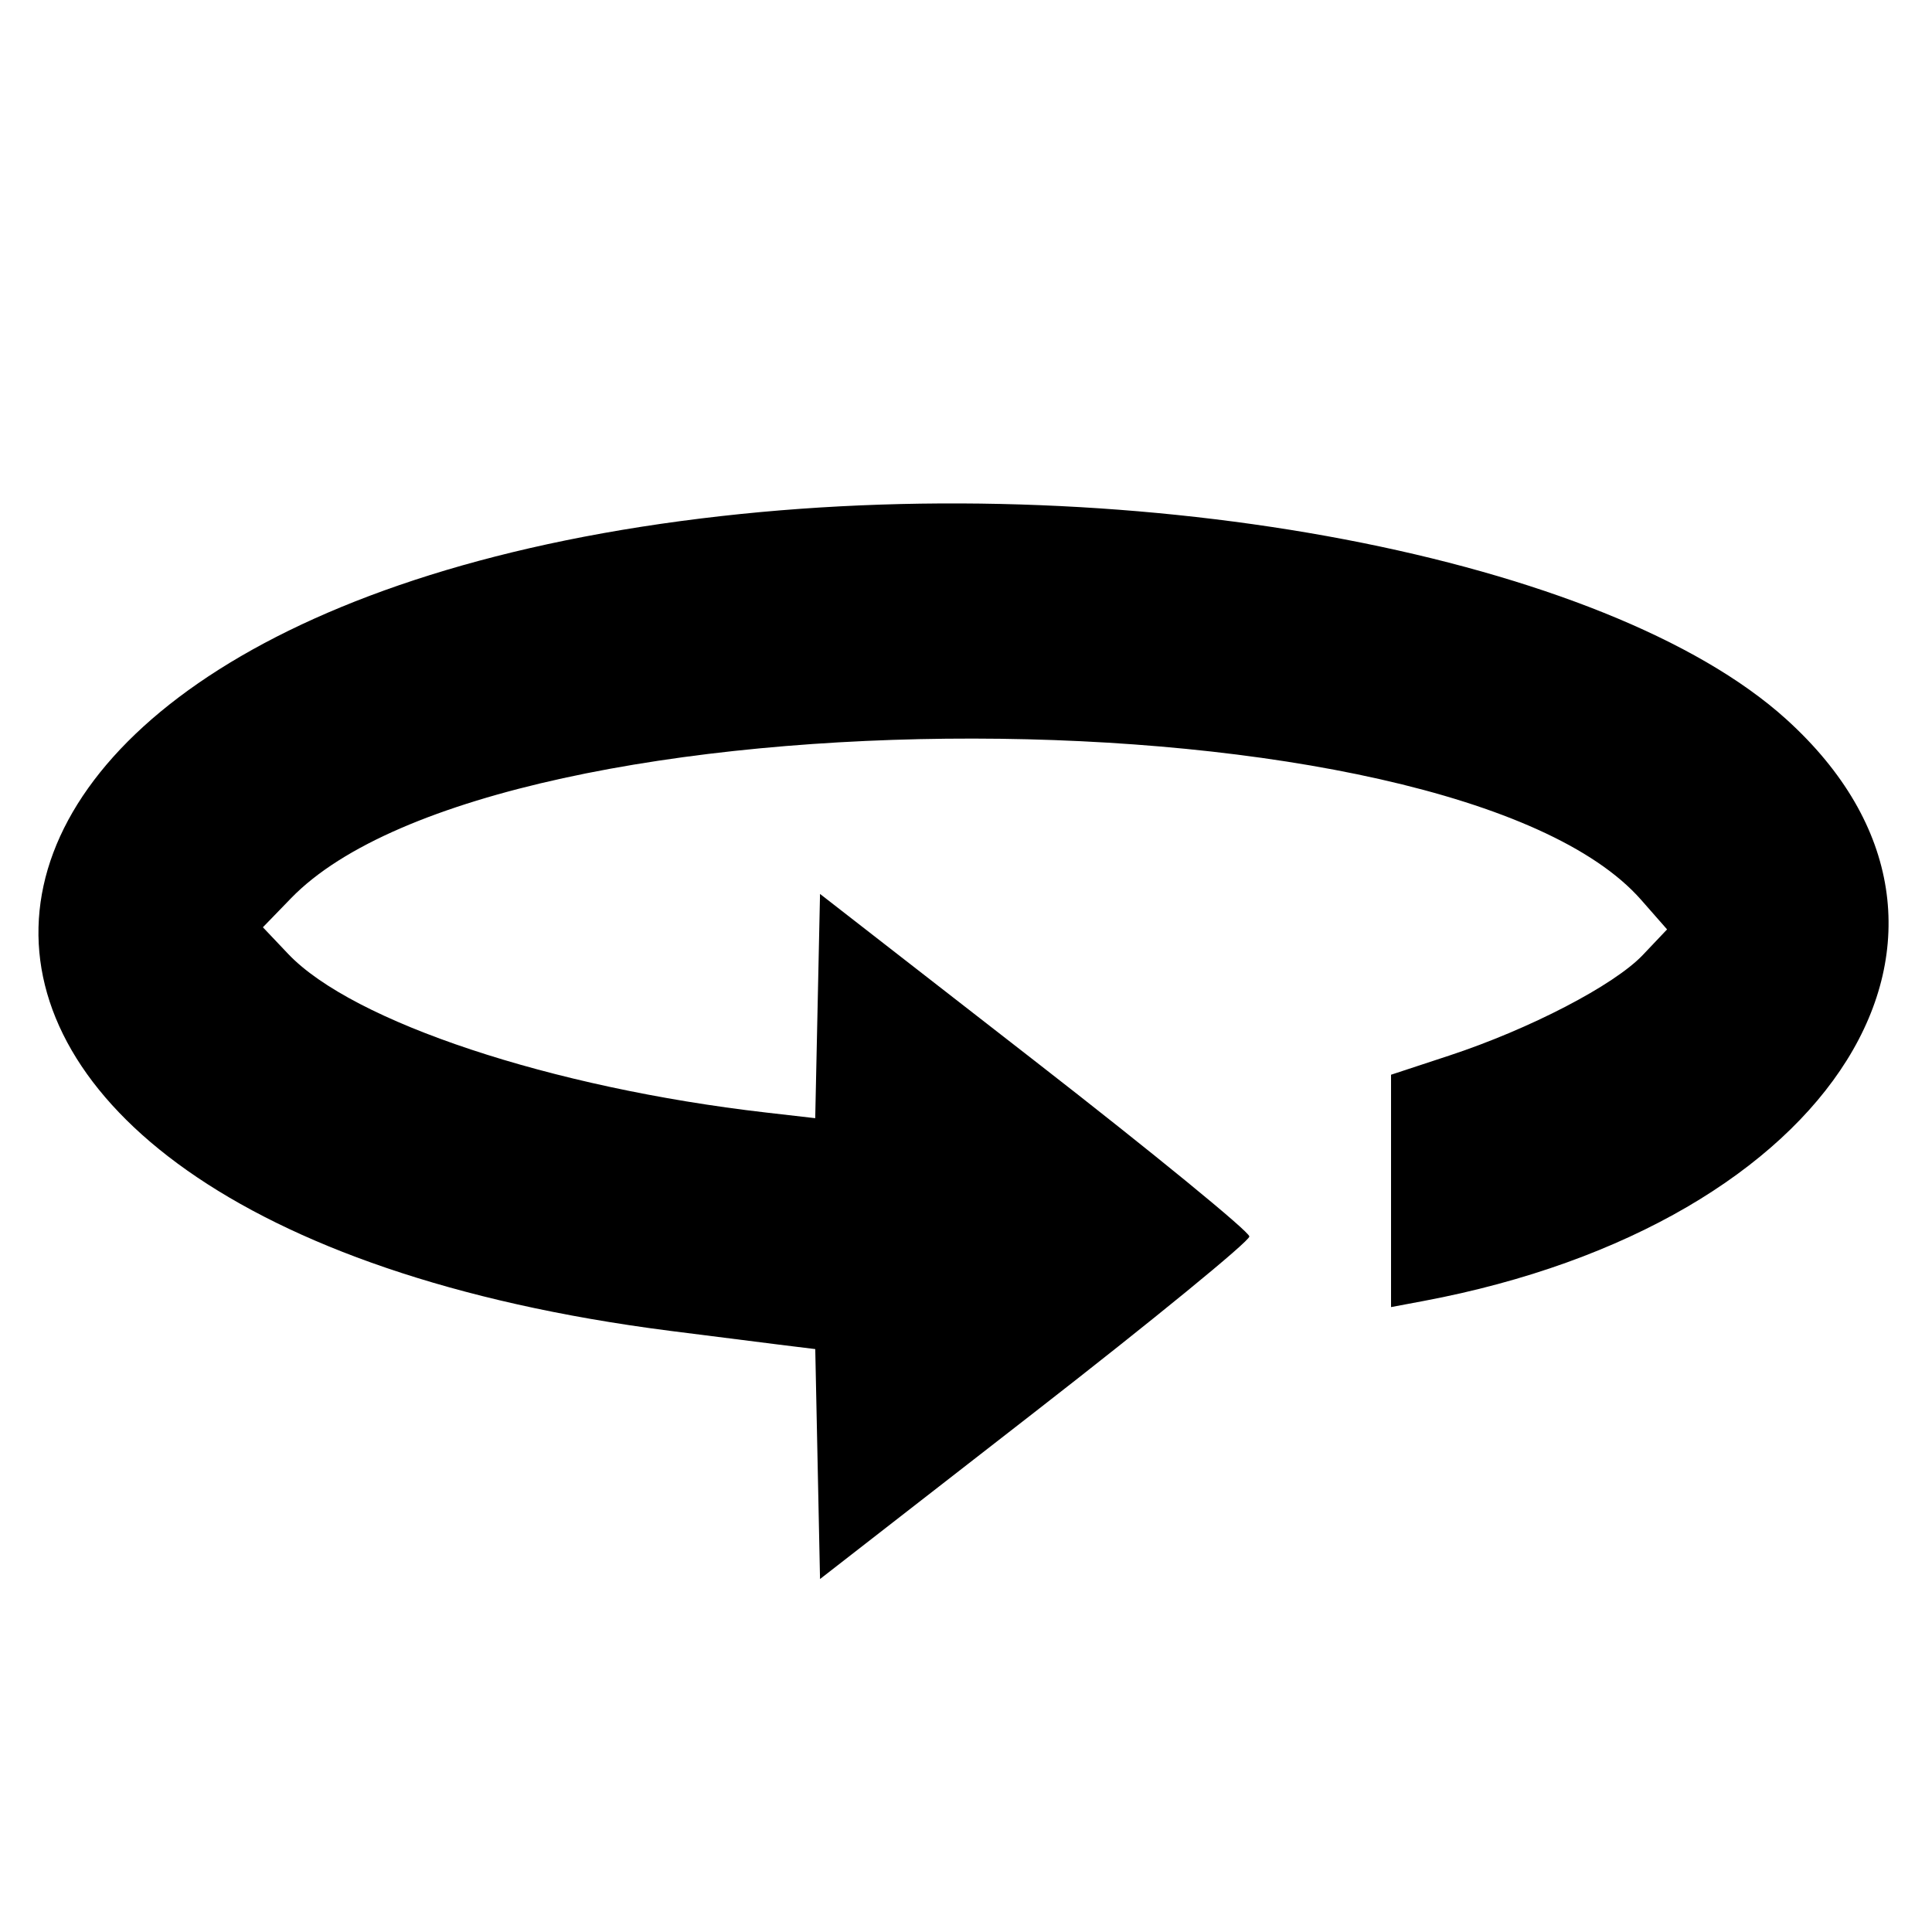
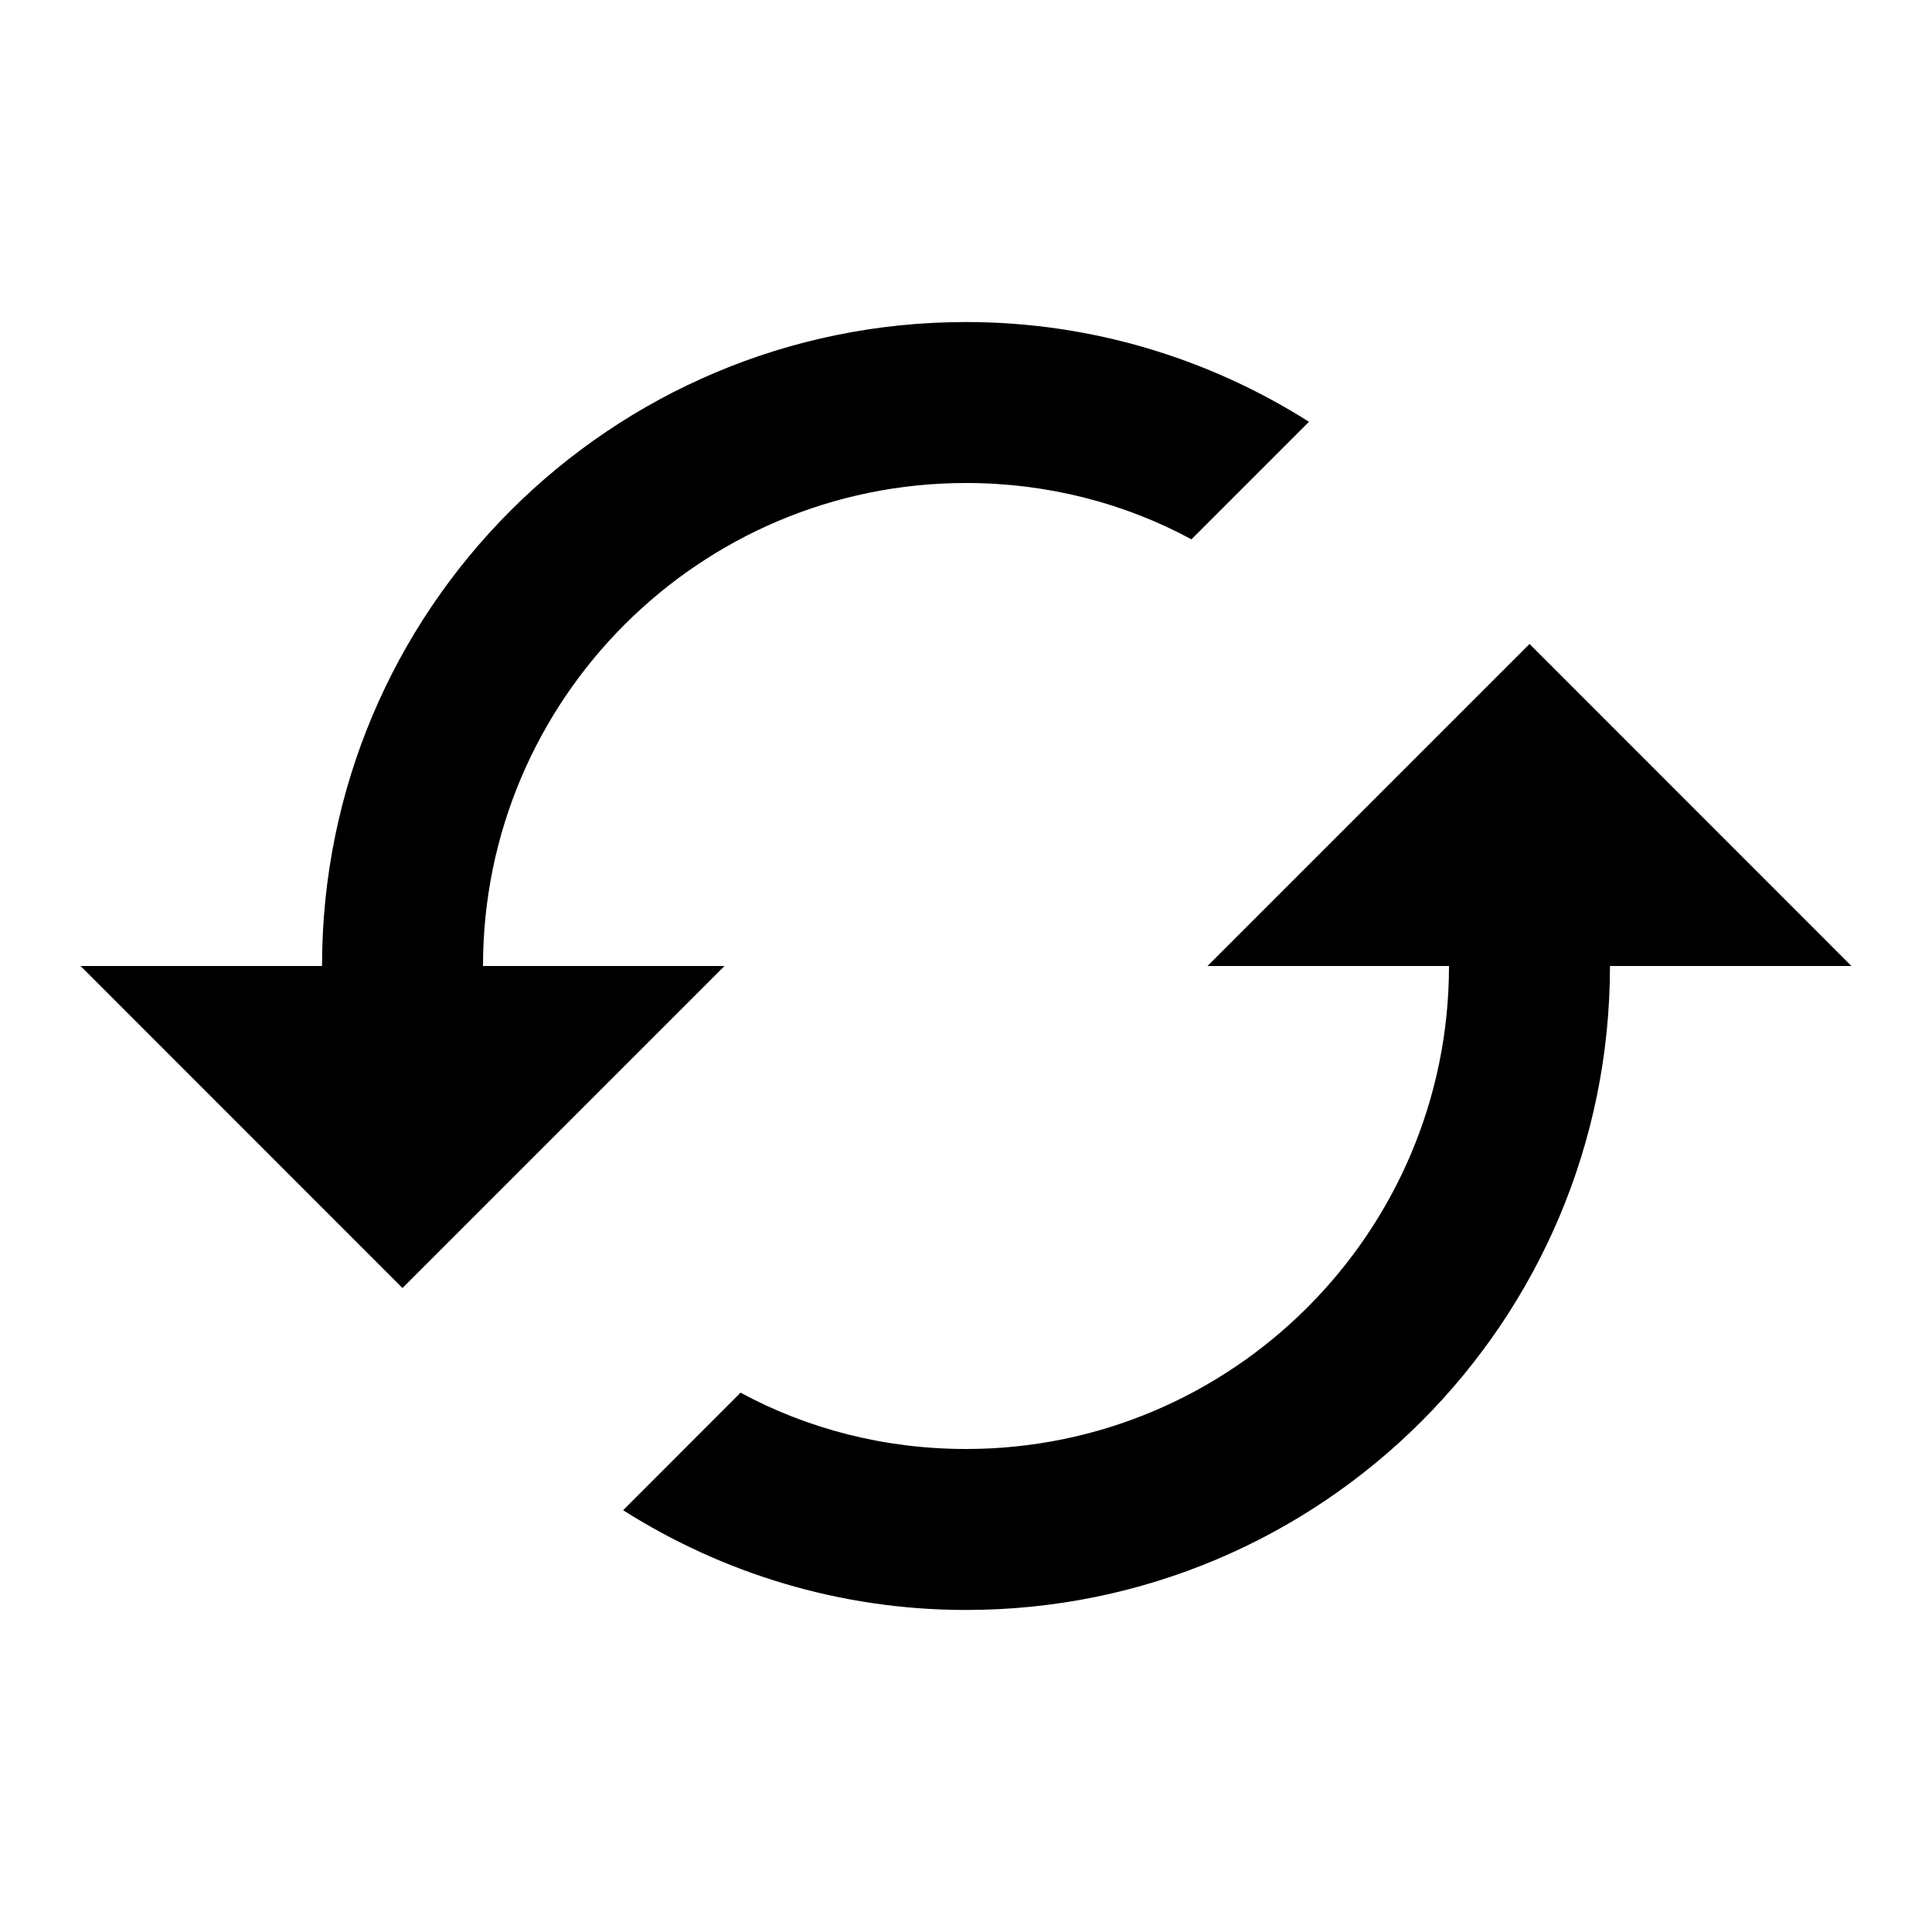
- <svg xmlns="http://www.w3.org/2000/svg" id="svg" width="400" height="400" viewBox="0, 0, 400,400">
-   <g id="svgg">
-     <path id="path0" d="M149.333 106.849 C -33.313 127.384,-41.223 252.474,138.667 275.531 C 146.978 276.596,157.155 277.883,161.284 278.391 L 168.790 279.314 169.284 303.117 L 169.778 326.920 214.222 292.359 C 238.667 273.351,258.667 256.989,258.667 256.000 C 258.667 255.011,238.667 238.649,214.222 219.641 L 169.778 185.080 169.280 208.294 L 168.783 231.508 158.614 230.340 C 114.170 225.237,73.024 211.579,59.659 197.495 L 54.430 191.983 60.245 185.983 C 103.148 141.719,300.841 141.956,339.792 186.318 L 345.150 192.421 340.131 197.714 C 334.182 203.985,316.718 213.058,300.000 218.562 L 288.000 222.512 288.000 246.565 L 288.000 270.618 294.624 269.375 C 380.118 253.336,418.057 192.558,369.823 148.909 C 332.872 115.470,236.377 97.063,149.333 106.849 " stroke="none" fill="#000000" fill-rule="evenodd" />
-   </g>
+ <svg xmlns="http://www.w3.org/2000/svg" width="19" height="19" viewBox="0 0 19 19" fill="none">
+   <path d="M15.042 6.333L11.875 9.5H14.25C14.25 12.12 12.12 14.25 9.5 14.25C8.7 14.25 7.94 14.052 7.283 13.696L6.128 14.852C7.101 15.469 8.257 15.833 9.5 15.833C12.999 15.833 15.833 12.999 15.833 9.5H18.208L15.042 6.333ZM4.75 9.5C4.75 6.88 6.88 4.75 9.5 4.75C10.3 4.75 11.06 4.948 11.717 5.304L12.873 4.148C11.899 3.531 10.743 3.167 9.5 3.167C6.001 3.167 3.167 6.001 3.167 9.5H0.792L3.958 12.667L7.125 9.5H4.75Z" fill="black" />
</svg>
